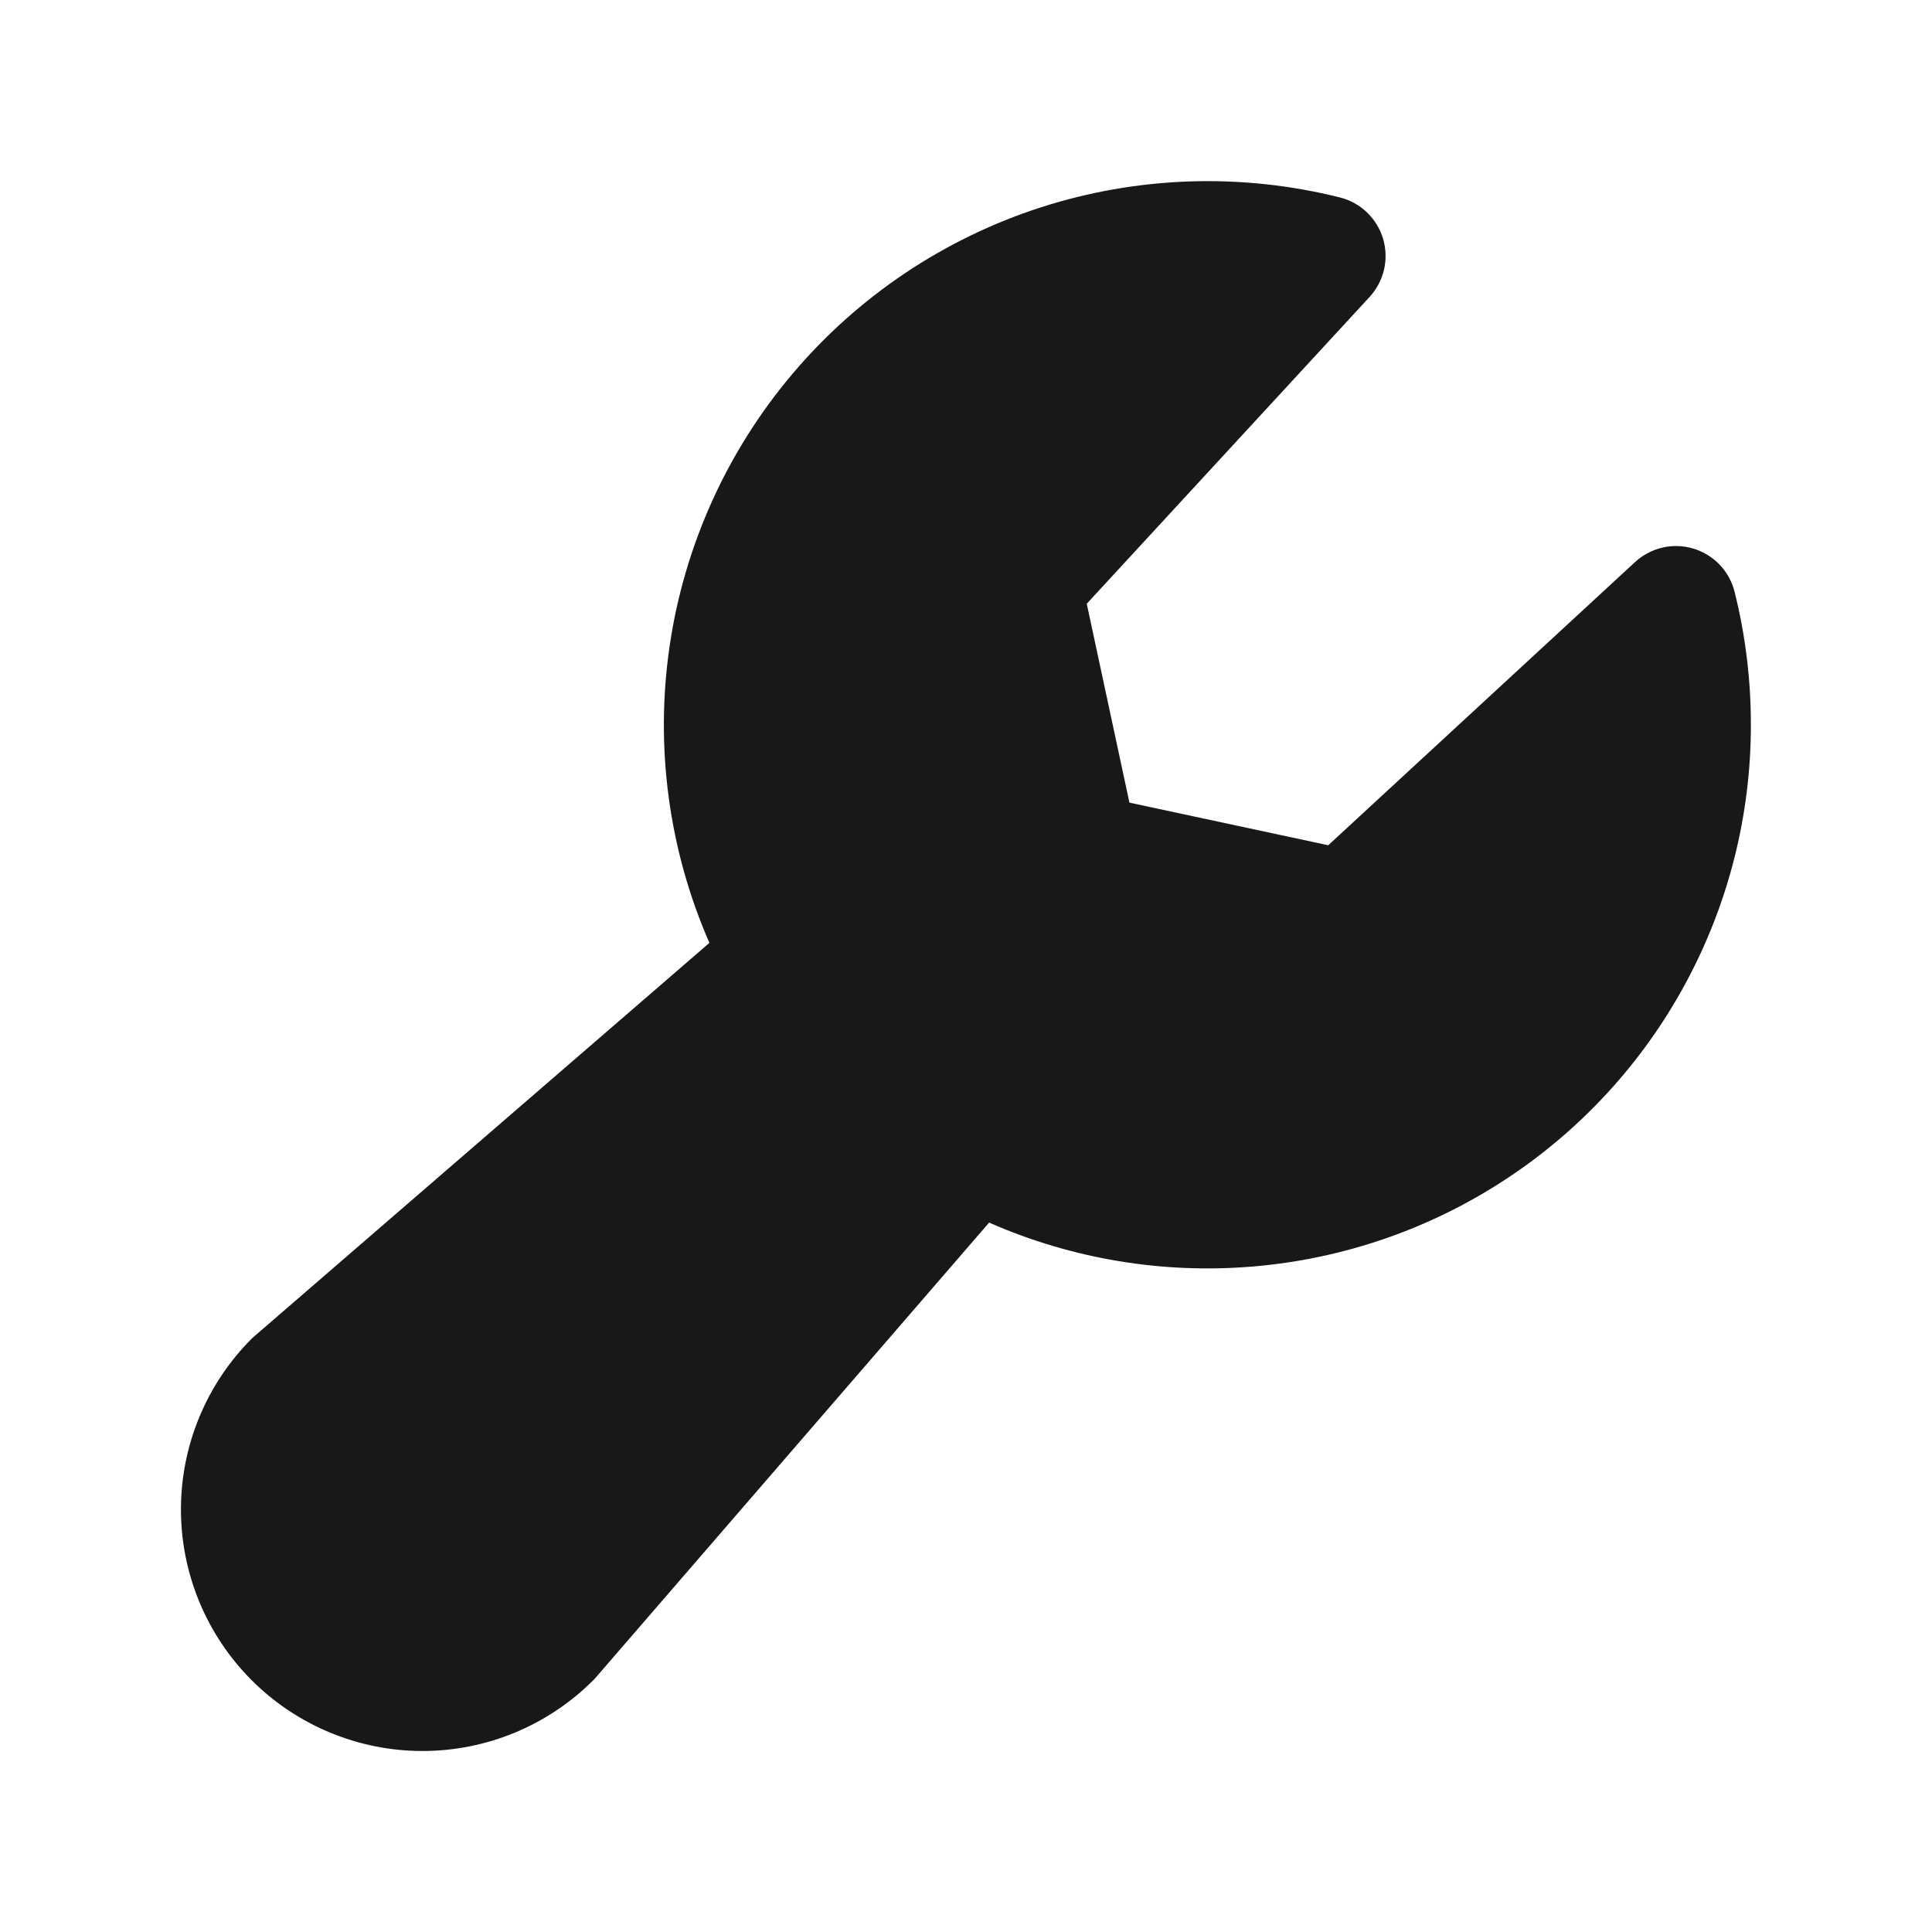
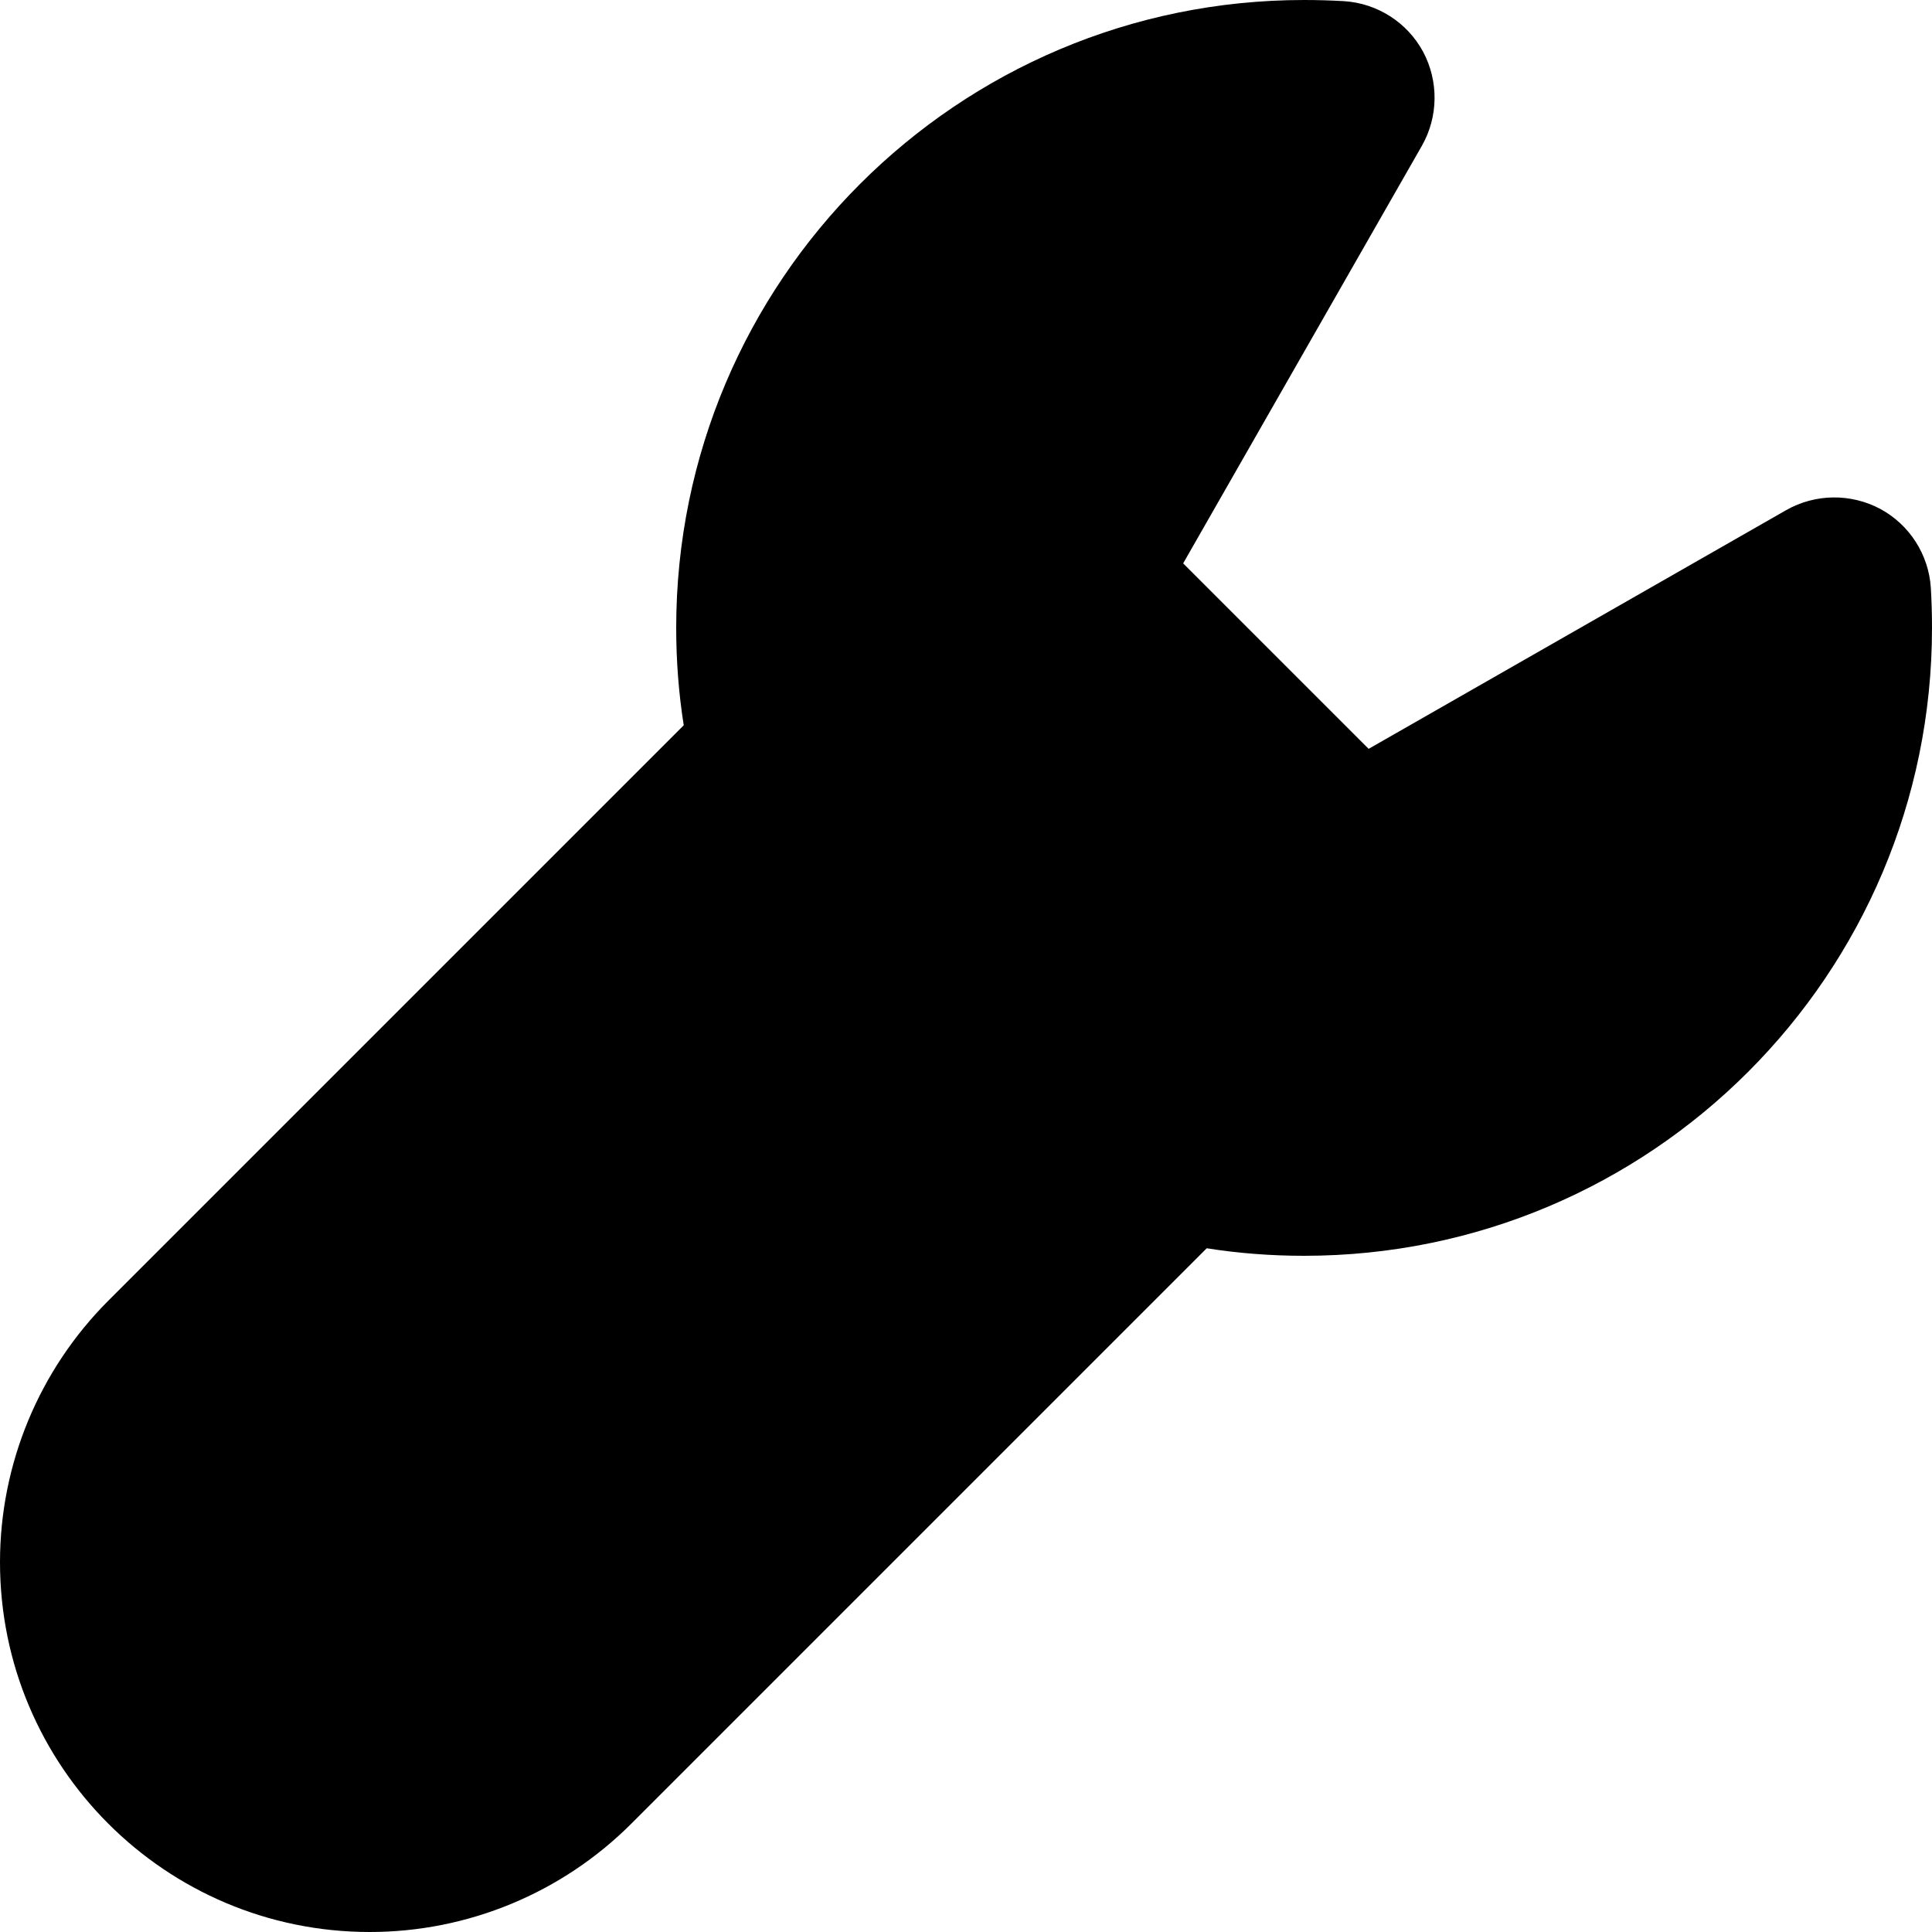
- <svg xmlns="http://www.w3.org/2000/svg" width="32" height="32" viewBox="0 0 32 32" fill="none">
-   <path d="M29 12C29.002 13.497 28.63 14.97 27.918 16.287C27.207 17.604 26.178 18.723 24.925 19.542C23.673 20.361 22.235 20.855 20.744 20.978C19.252 21.102 17.753 20.852 16.383 20.25L9.875 27.777C9.86 27.795 9.843 27.814 9.826 27.83C9.076 28.58 8.059 29.002 6.998 29.002C5.937 29.002 4.919 28.58 4.169 27.83C3.419 27.08 2.997 26.062 2.997 25.001C2.997 23.94 3.419 22.923 4.169 22.172C4.186 22.156 4.204 22.139 4.223 22.124L11.75 15.617C11.076 14.075 10.847 12.374 11.09 10.708C11.333 9.042 12.039 7.477 13.126 6.192C14.213 4.906 15.639 3.951 17.241 3.434C18.844 2.918 20.559 2.861 22.192 3.27C22.361 3.312 22.515 3.397 22.641 3.518C22.766 3.638 22.858 3.788 22.908 3.954C22.957 4.121 22.963 4.297 22.924 4.466C22.884 4.635 22.802 4.791 22.684 4.919L18 10L18.707 13.294L22 14L27.081 9.31C27.209 9.192 27.365 9.11 27.534 9.07C27.703 9.031 27.879 9.036 28.046 9.086C28.212 9.136 28.363 9.228 28.483 9.353C28.602 9.478 28.688 9.633 28.73 9.801C28.91 10.52 29 11.259 29 12Z" fill="#18181B" />
+ <svg xmlns="http://www.w3.org/2000/svg" fill="none" viewBox="0 0 10 10">
+   <path fill="#000" d="M6.75 0C4.955 0 3.5 1.455 3.5 3.25C3.5 3.421 3.513 3.59 3.539 3.754L0.561 6.732C0.202 7.091 0 7.578 0 8.086C0 9.143 0.857 10 1.914 10C2.422 10 2.909 9.798 3.268 9.439L6.246 6.461C6.41 6.487 6.579 6.5 6.75 6.5C8.545 6.5 10 5.045 10 3.25C10 3.181 9.998 3.112 9.994 3.043C9.983 2.871 9.884 2.716 9.732 2.634C9.58 2.553 9.396 2.555 9.246 2.64L7.084 3.876L6.124 2.916L7.36 0.754C7.445 0.604 7.447 0.42 7.366 0.268C7.284 0.116 7.129 0.017 6.957 0.006C6.888 0.002 6.819 0 6.75 0Z" />
</svg>
